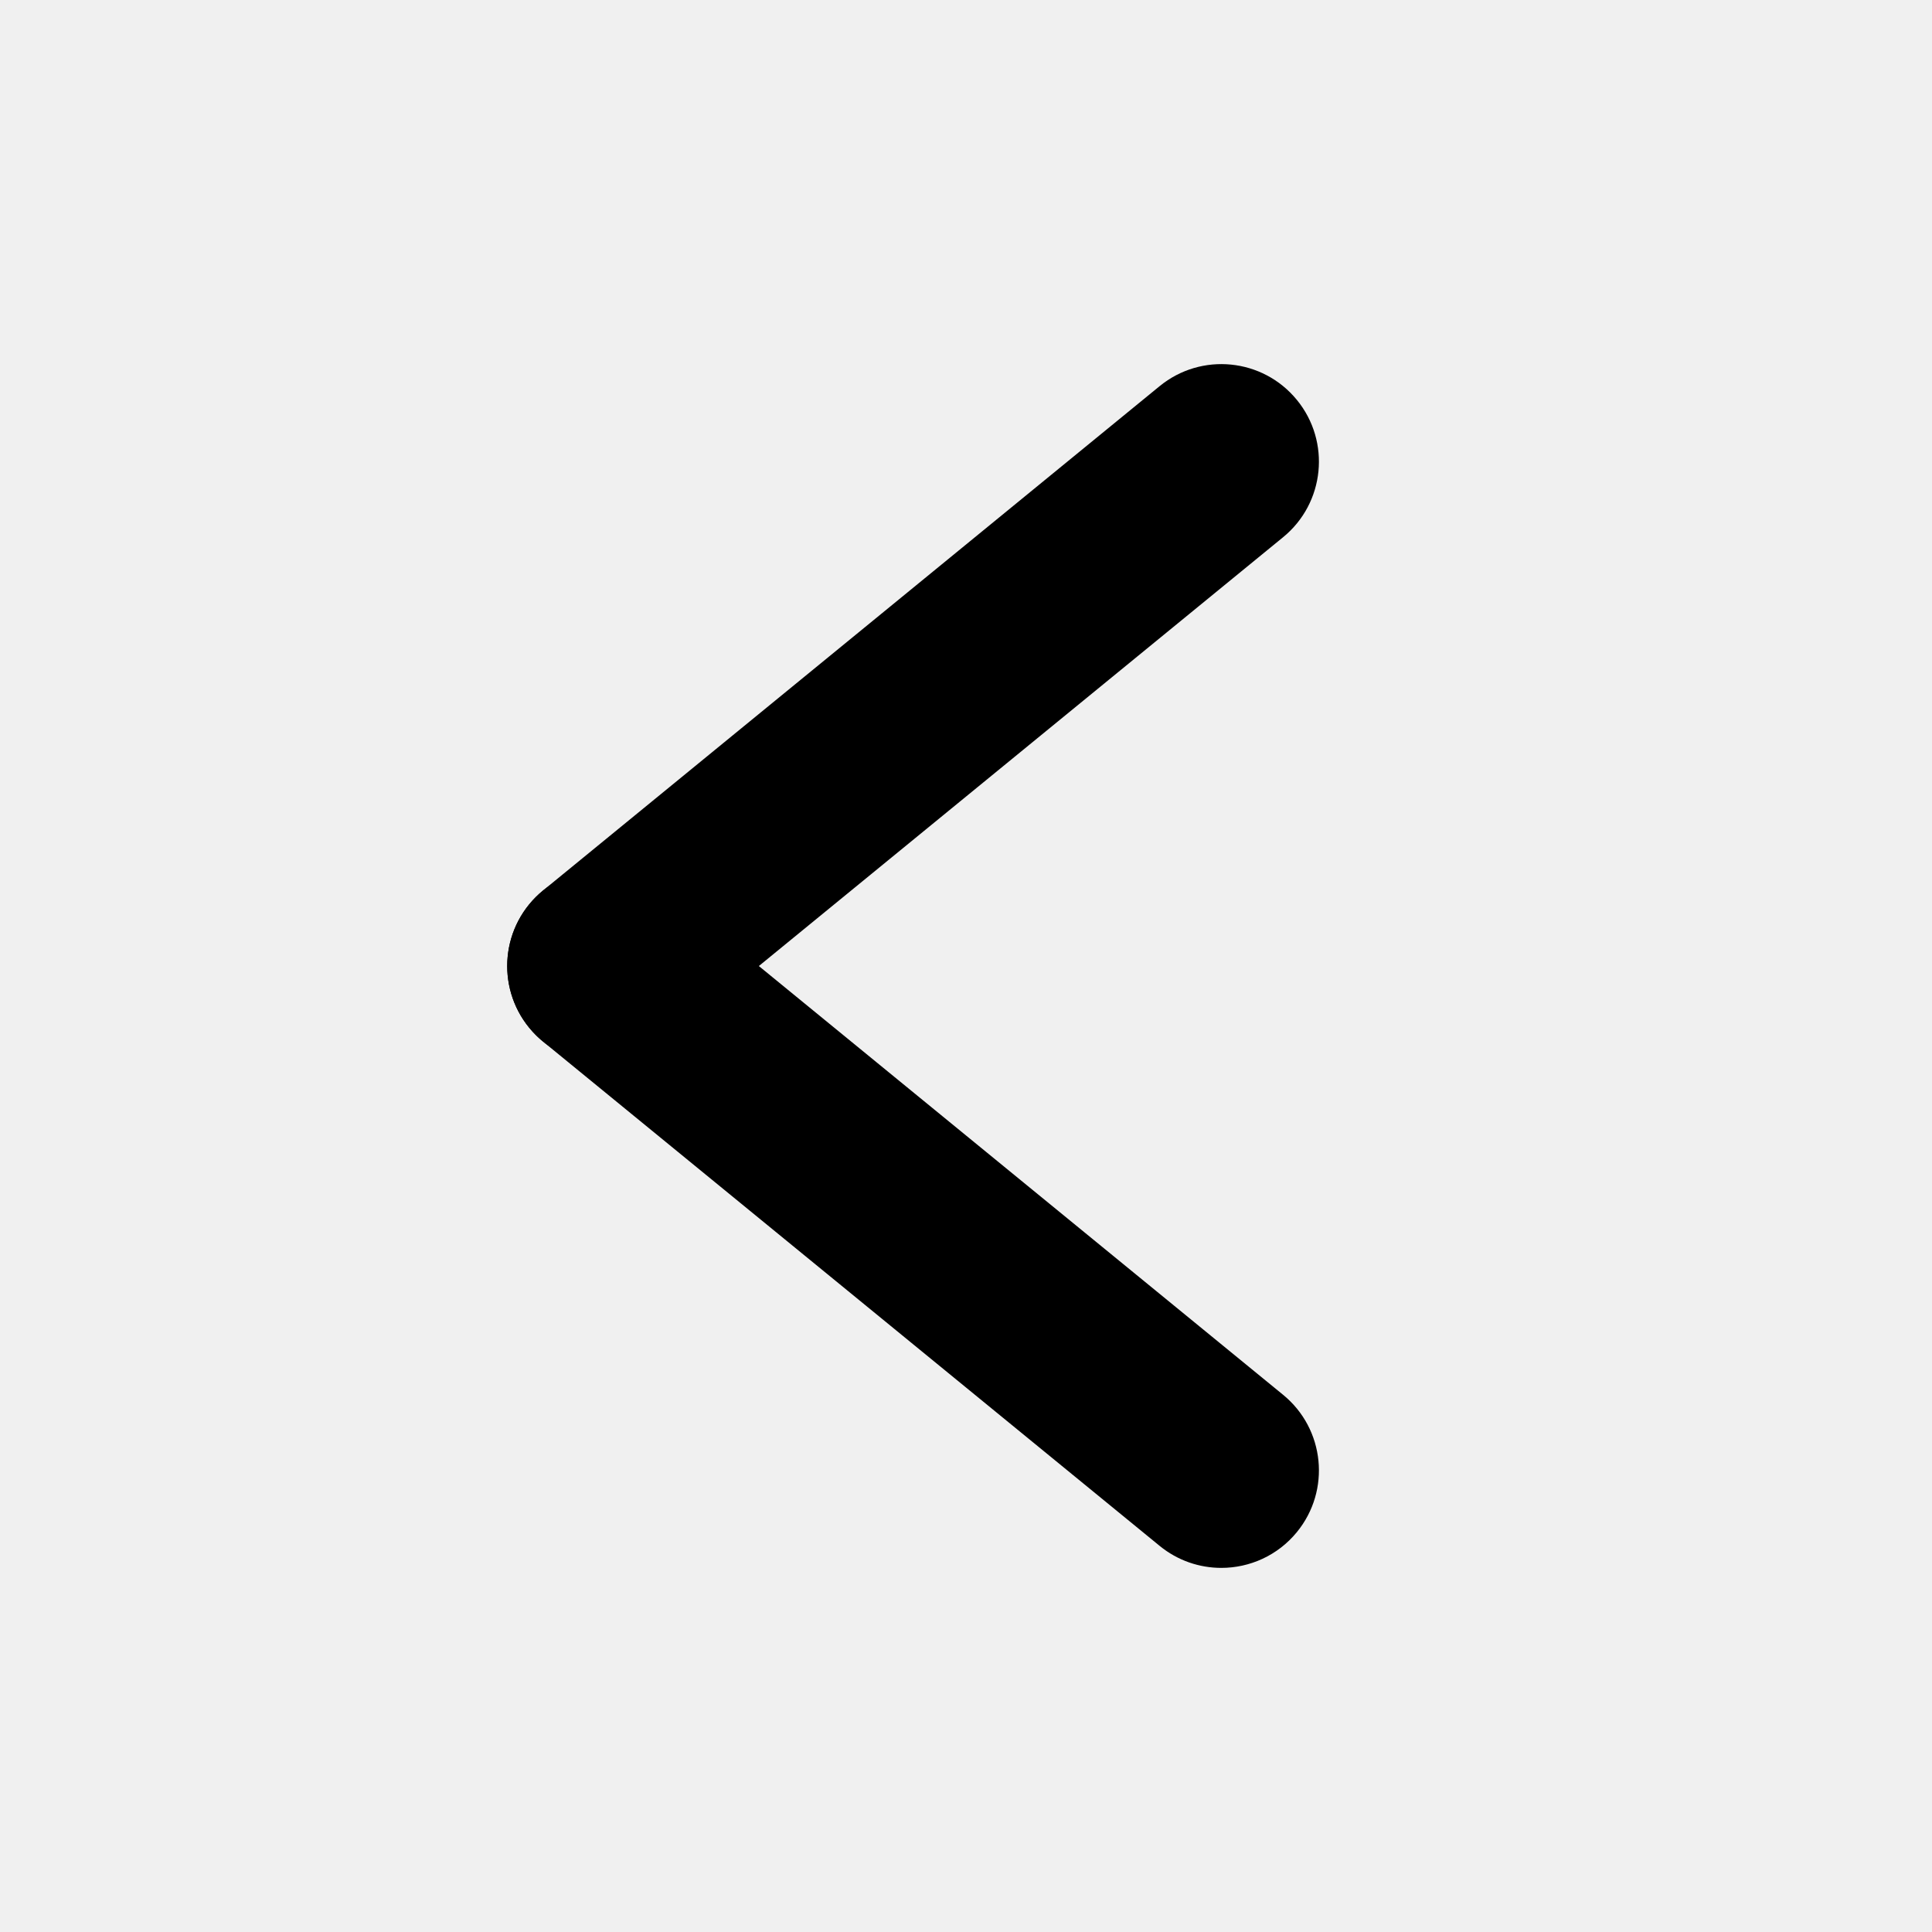
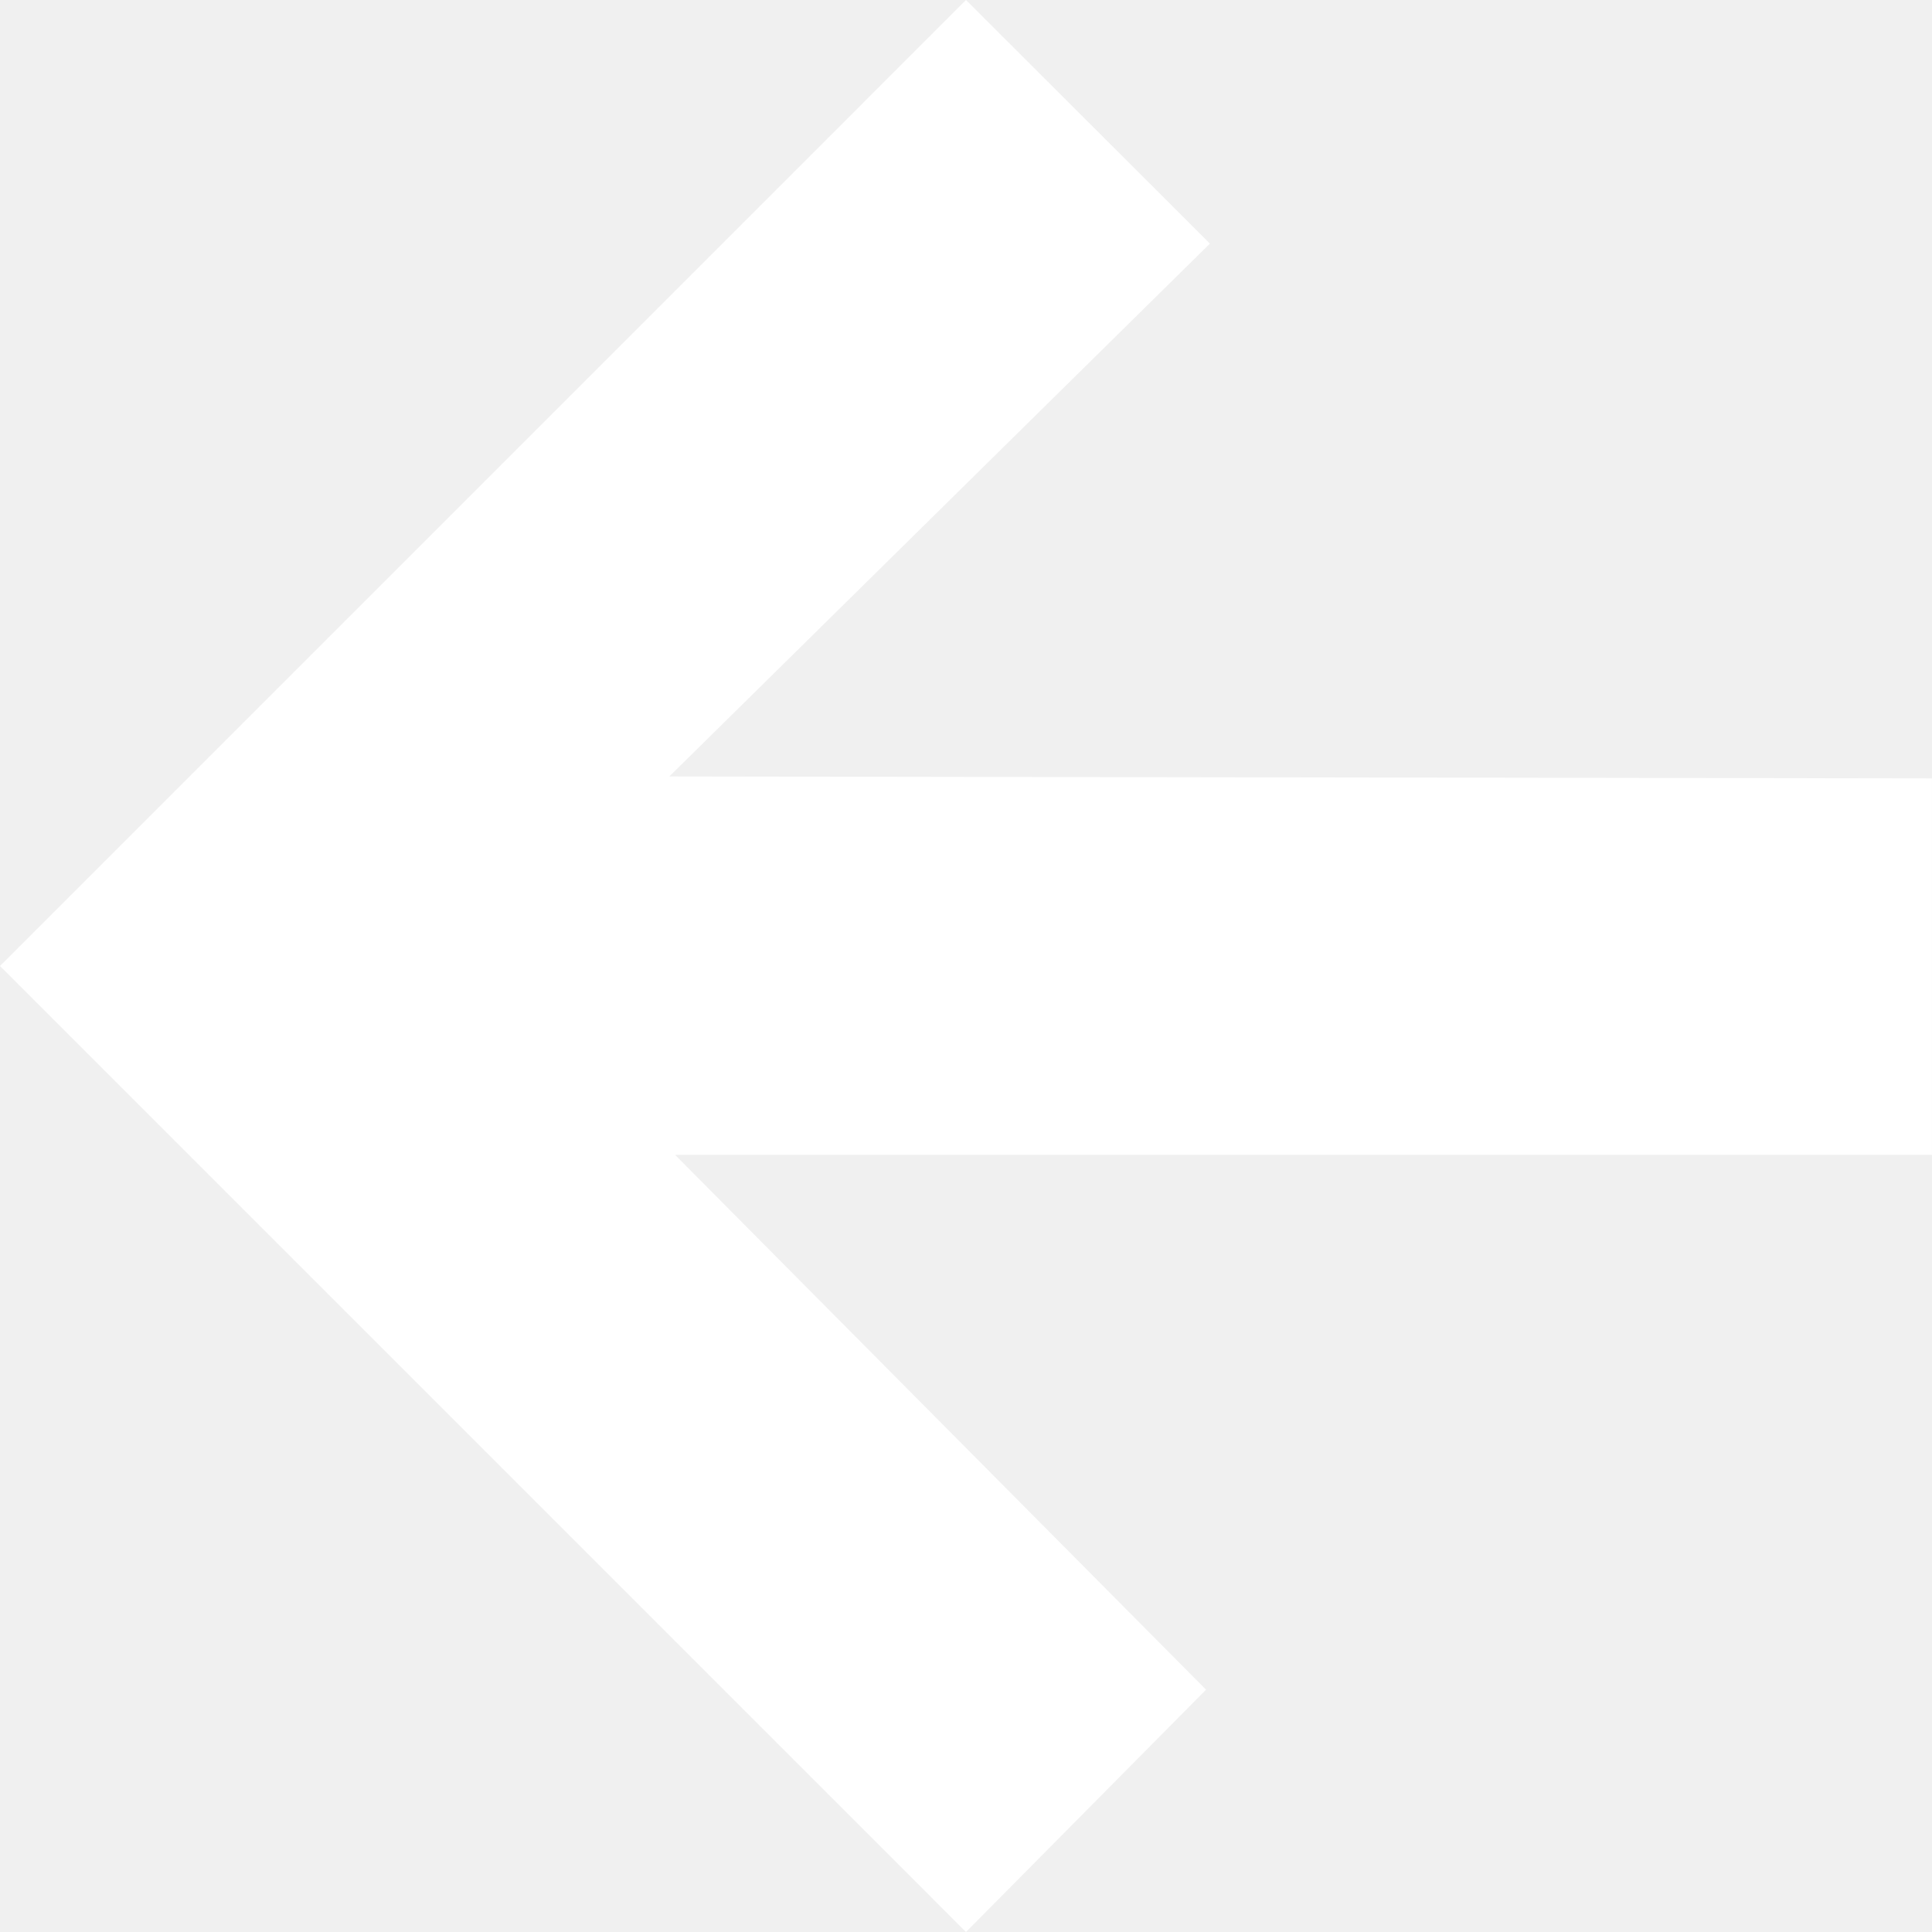
- <svg xmlns="http://www.w3.org/2000/svg" t="1495043312249" class="icon" style="" viewBox="0 0 1024 1024" version="1.1" p-id="1074" width="64" height="64">
+ <svg xmlns="http://www.w3.org/2000/svg" t="1497969295196" class="icon" style="" viewBox="0 0 1024 1024" version="1.1" p-id="2687" width="210" height="210">
  <defs>
    <style type="text/css" />
  </defs>
-   <path d="M320.573 563.721c-14.98 0-29.824-6.461-40.057-18.967-18.076-22.097-14.811-54.68 7.287-72.756l326.815-267.324c22.115-18.075 54.665-14.827 72.758 7.287 18.076 22.098 14.811 54.68-7.286 72.756L353.275 552.042C343.664 559.901 332.085 563.721 320.573 563.721z" p-id="1075" />
-   <path d="M647.32 831.012c-11.512 0-23.091-3.819-32.701-11.679L287.803 552.042c-22.097-18.077-25.363-50.659-7.287-72.756 18.059-22.08 50.642-25.362 72.759-7.288l326.815 267.292c22.097 18.076 25.363 50.658 7.286 72.756C677.161 824.533 662.3 831.012 647.32 831.012z" p-id="1076" />
+   <path d="M511.999 0 641.277 129.113 354.751 411.545 1023.978 412.568 1023.978 612.113 357.821 612.113 639.23 895.569 511.999 1024 0.021 512Z" p-id="2688" fill="#ffffff" />
</svg>
